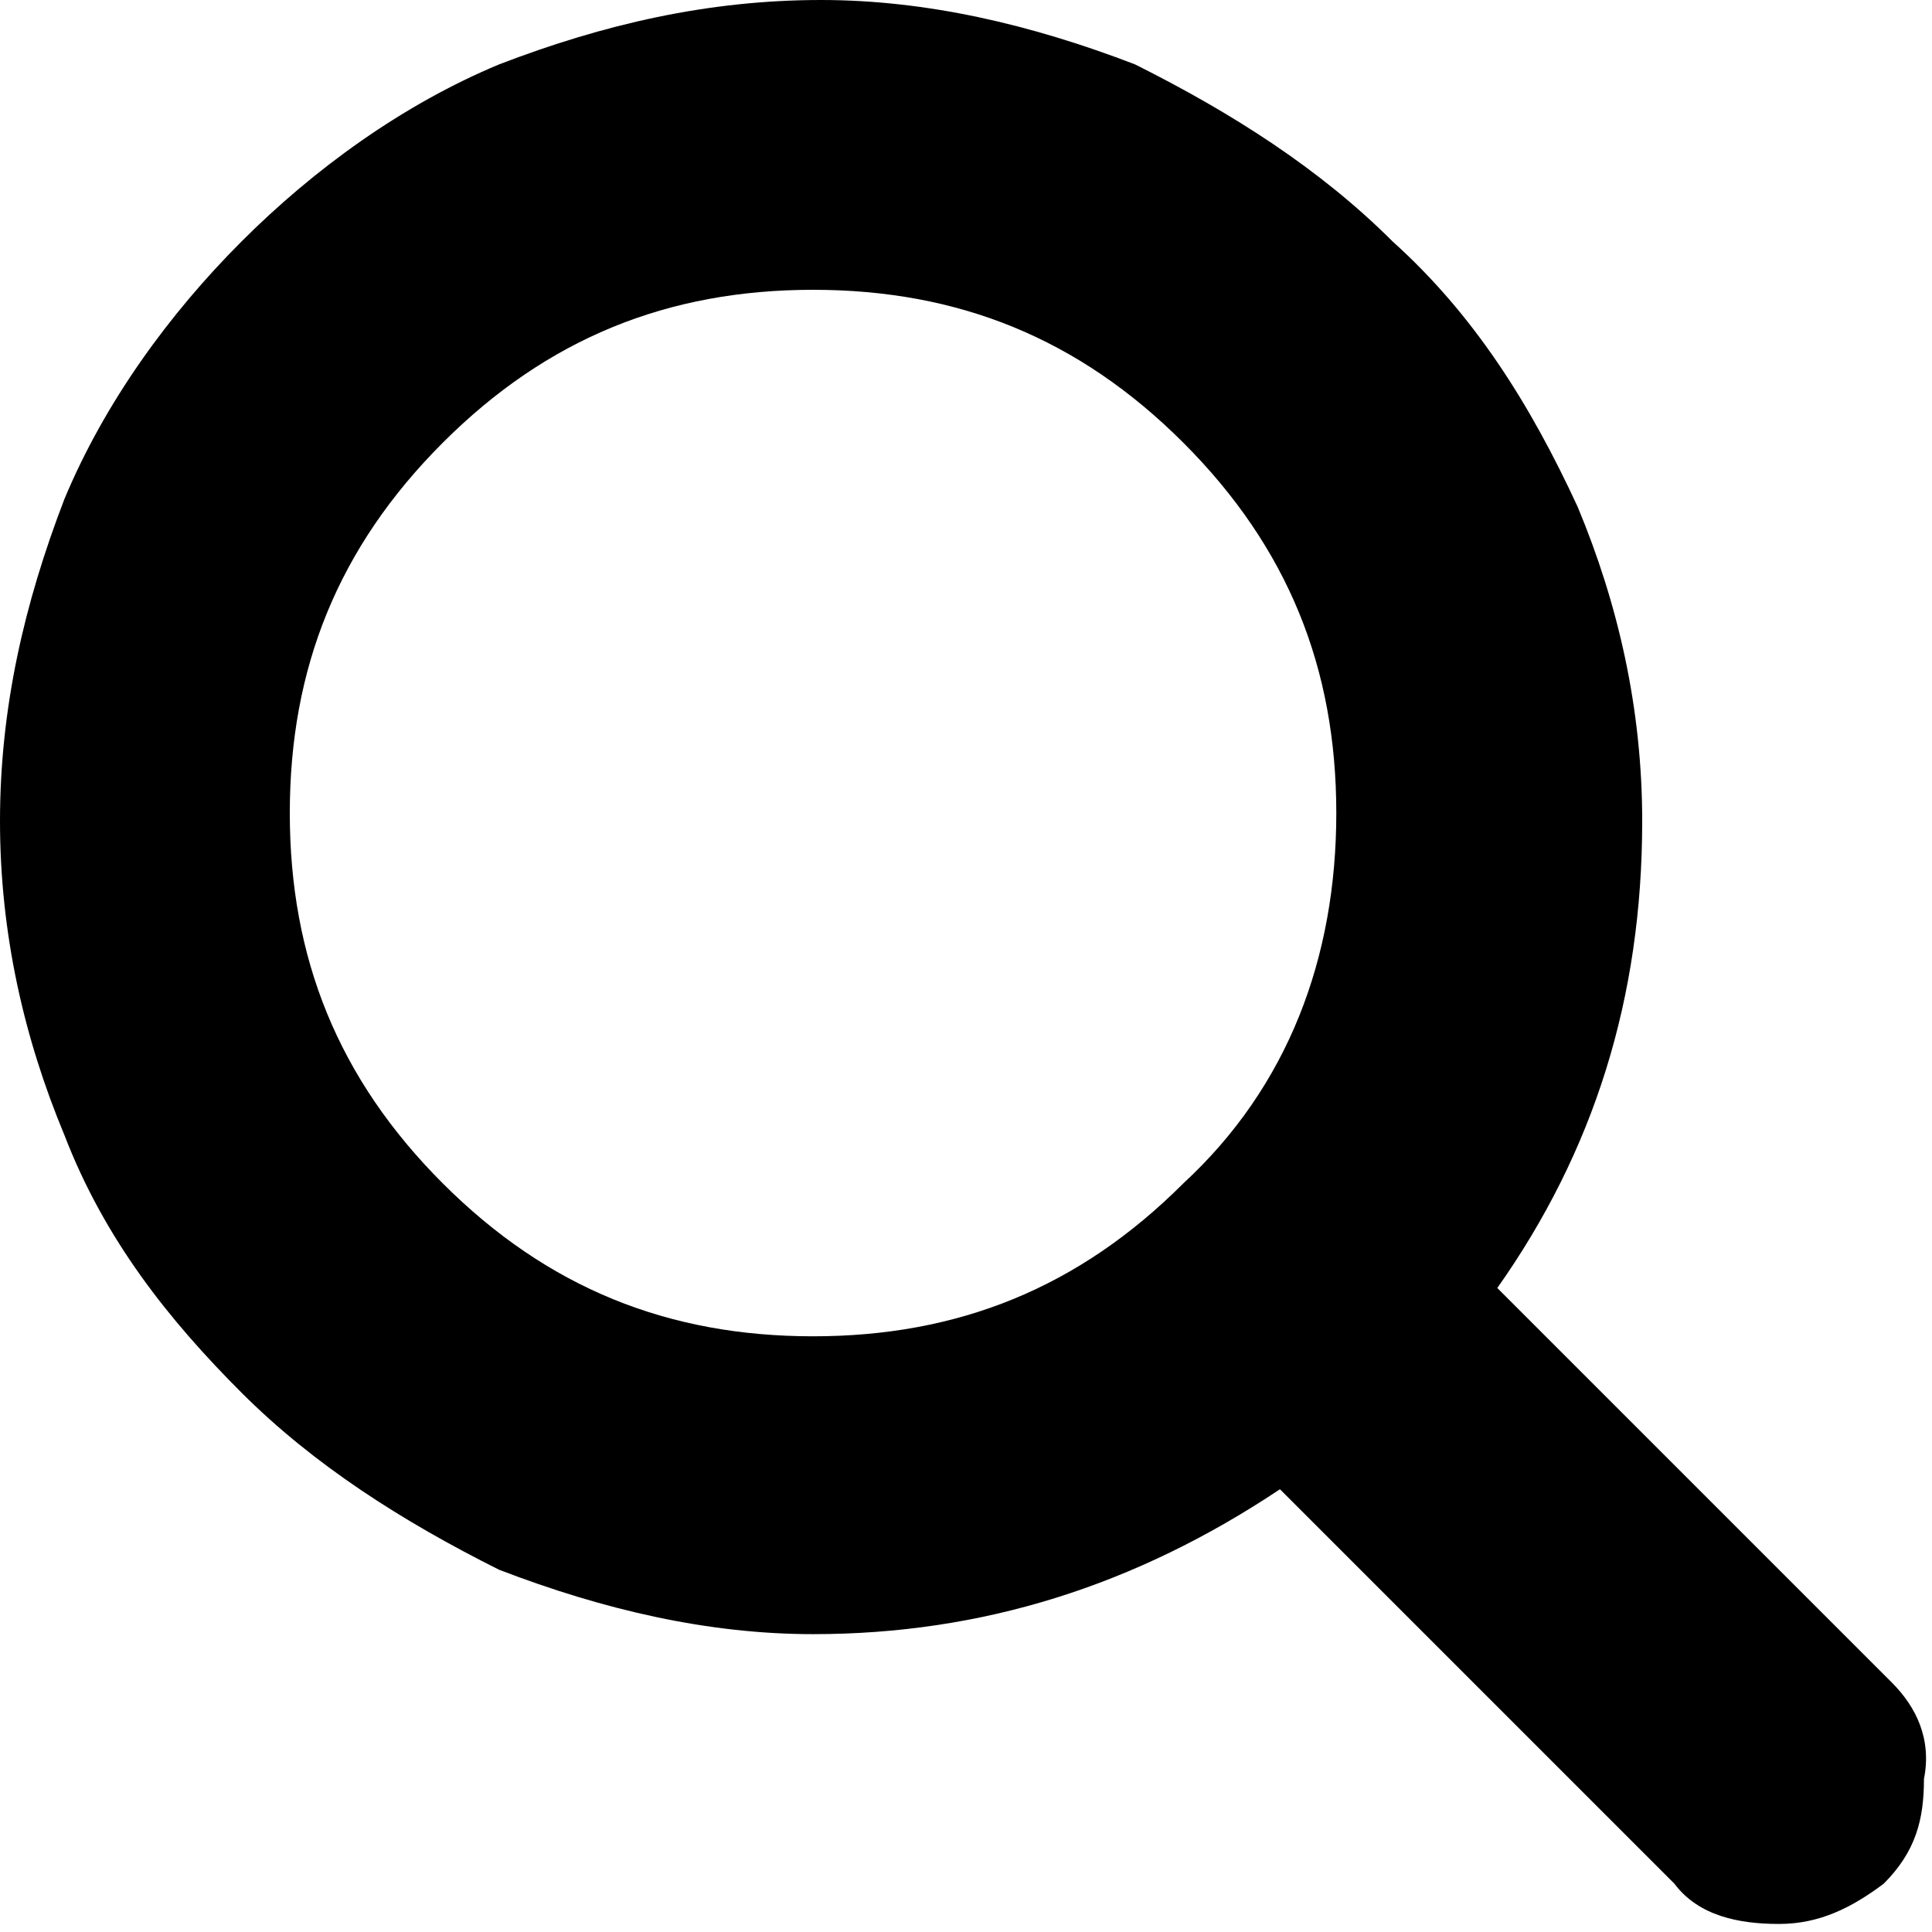
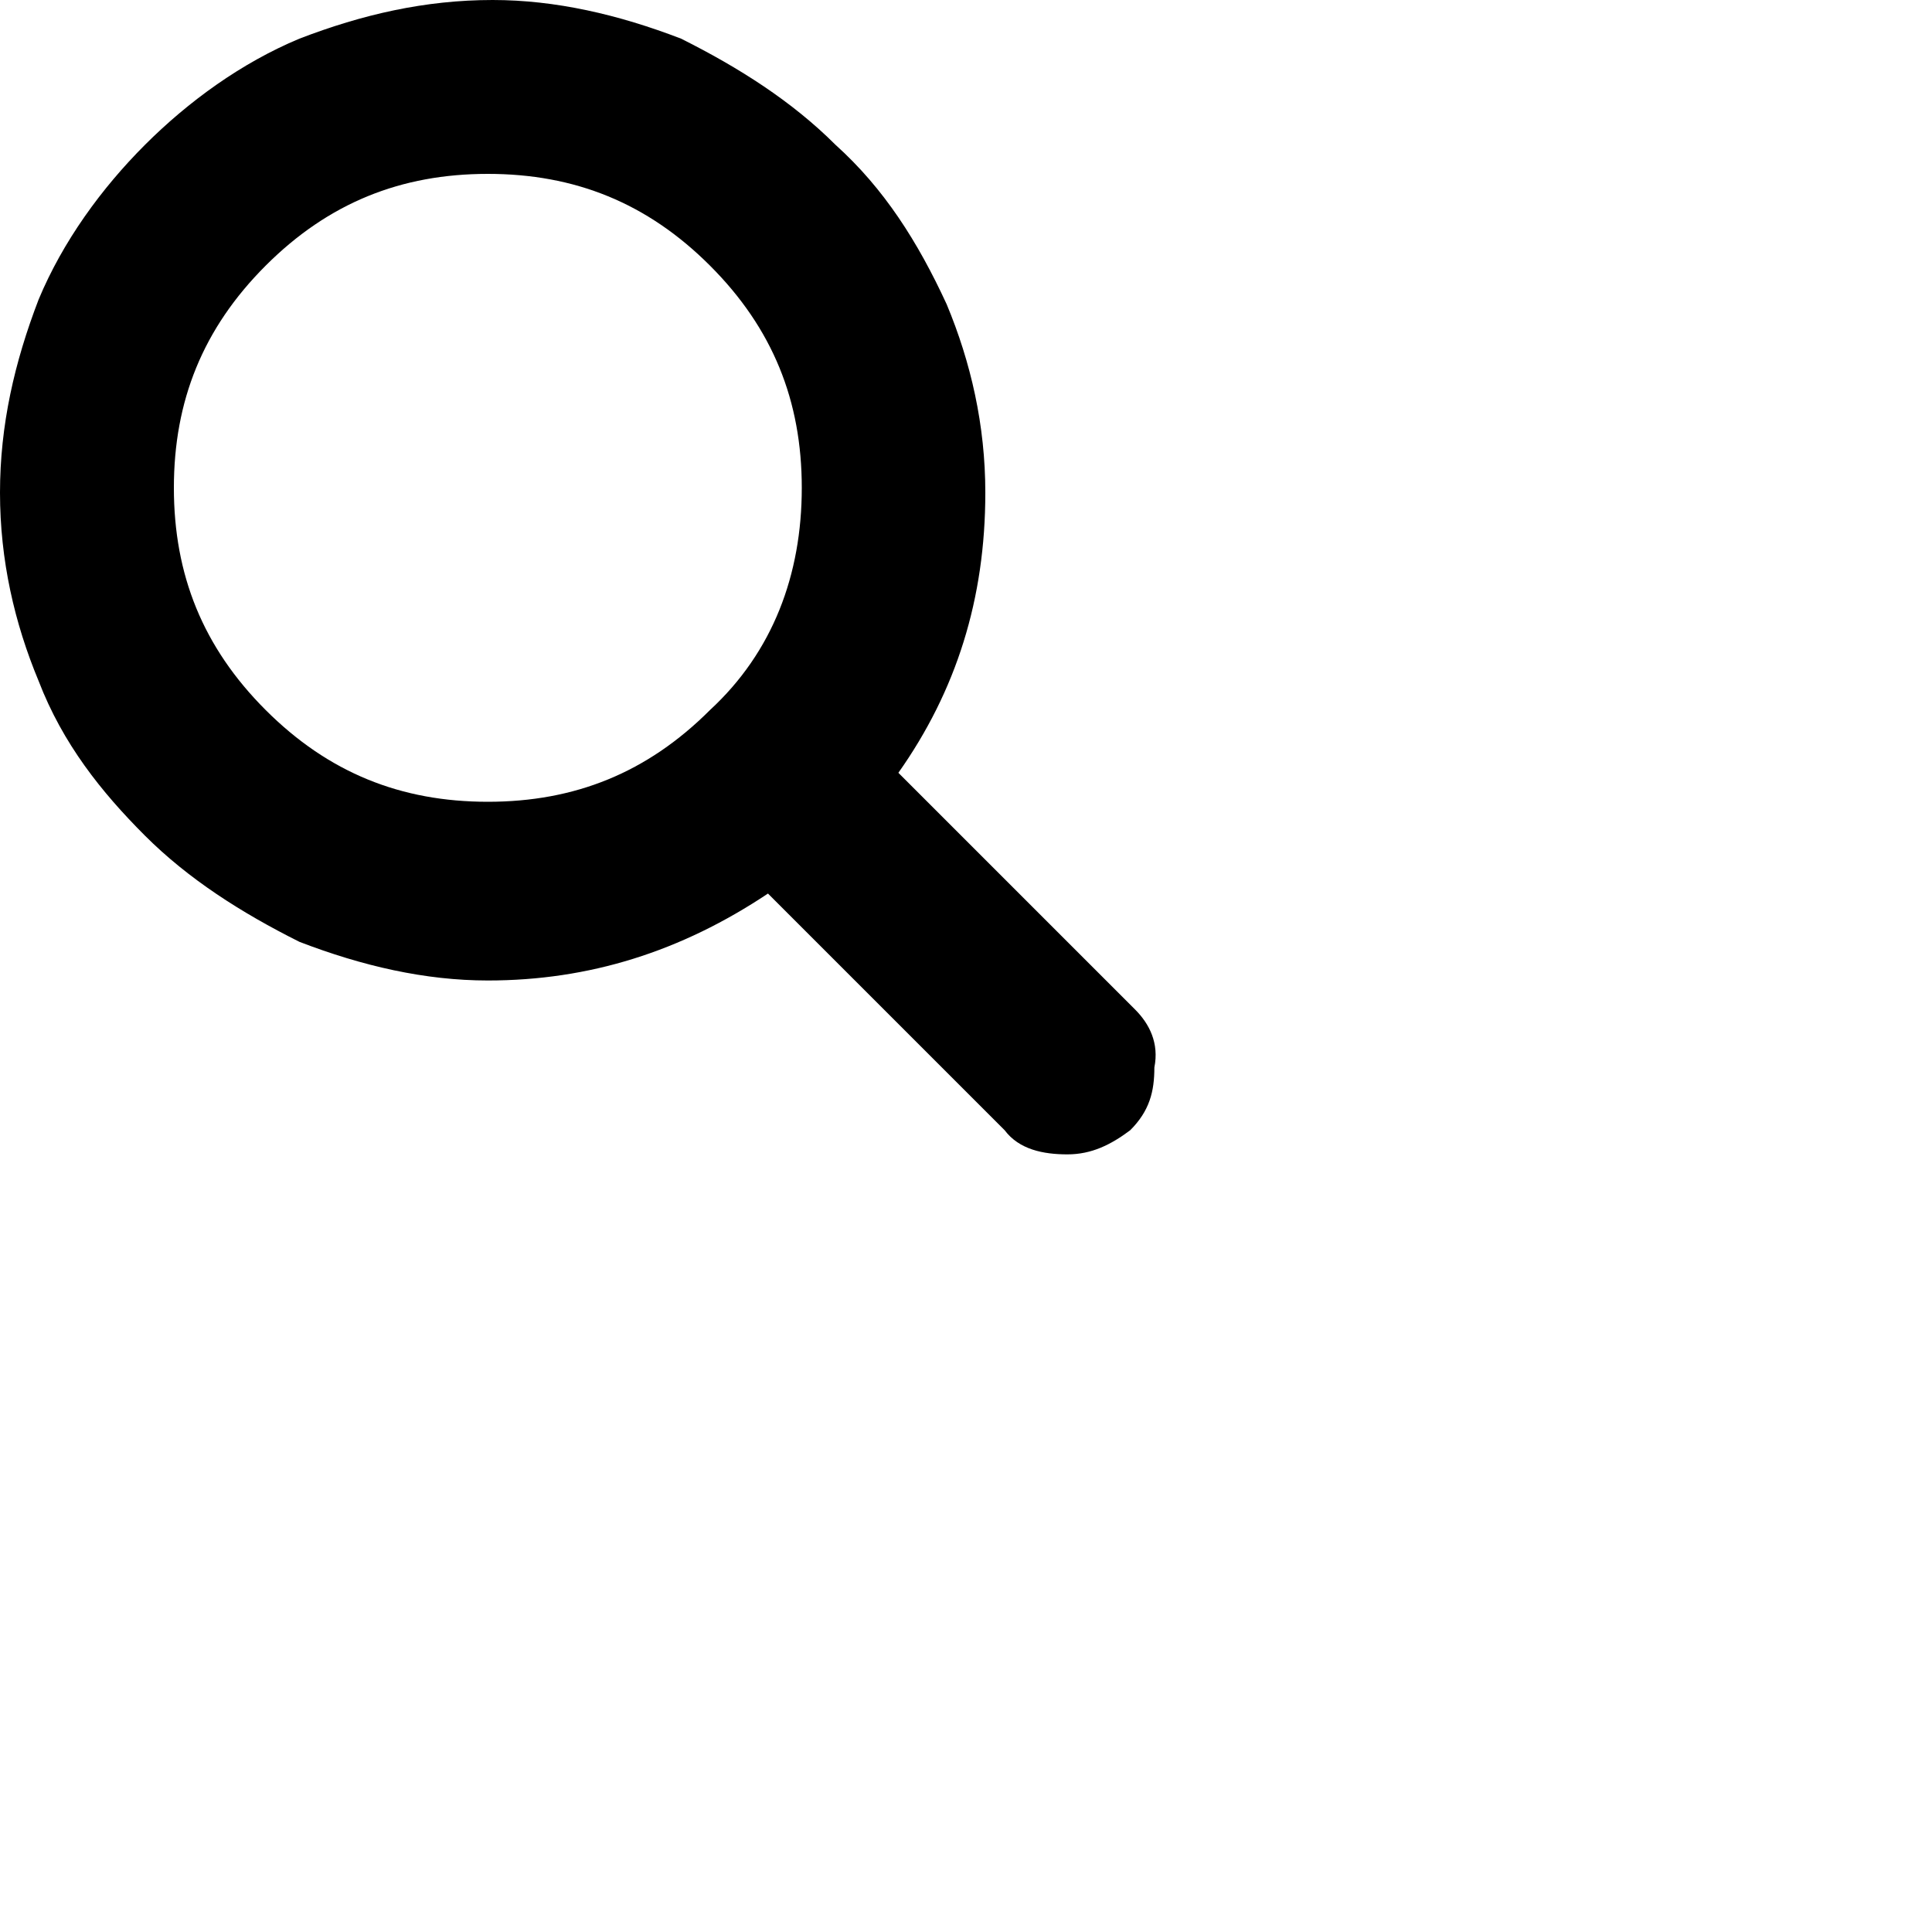
- <svg xmlns="http://www.w3.org/2000/svg" fill="#000000" width="24" height="24" version="1.1" id="Capa_1" x="0px" y="0px" viewBox="0 0 24 24" style="enable-background:new 0 0 24 24;" xml:space="preserve">
+ <svg xmlns="http://www.w3.org/2000/svg" fill="#000000" width="40" height="40" version="1.1" id="Capa_1" x="0px" y="0px" viewBox="0 0 40 40" style="enable-background:new 0 0 40 40;" xml:space="preserve">
  <g>
    <path d="M23.5,20.9l-4.9-4.9c1.2-1.7,1.8-3.6,1.8-5.8c0-1.4-0.3-2.7-0.8-3.9C19,5,18.3,3.9,17.3,3c-0.9-0.9-2-1.6-3.2-2.2   C12.8,0.3,11.5,0,10.2,0C8.8,0,7.5,0.3,6.2,0.8C5,1.3,3.9,2.1,3,3C2.1,3.9,1.3,5,0.8,6.2C0.3,7.5,0,8.8,0,10.2   c0,1.4,0.3,2.7,0.8,3.9c0.5,1.3,1.3,2.3,2.2,3.2c0.9,0.9,2,1.6,3.2,2.2c1.3,0.5,2.6,0.8,3.9,0.8c2.1,0,4-0.6,5.8-1.8l4.9,4.9   c0.3,0.4,0.8,0.5,1.3,0.5c0.5,0,0.9-0.2,1.3-0.5c0.4-0.4,0.5-0.8,0.5-1.3C24,21.6,23.8,21.2,23.5,20.9z M14.7,14.7   c-1.3,1.3-2.8,1.9-4.6,1.9c-1.8,0-3.3-0.6-4.6-1.9c-1.3-1.3-1.9-2.8-1.9-4.6c0-1.8,0.6-3.3,1.9-4.6c1.3-1.3,2.8-1.9,4.6-1.9   c1.8,0,3.3,0.6,4.6,1.9c1.3,1.3,1.9,2.8,1.9,4.6C16.6,11.9,16,13.5,14.7,14.7z" />
  </g>
</svg>
